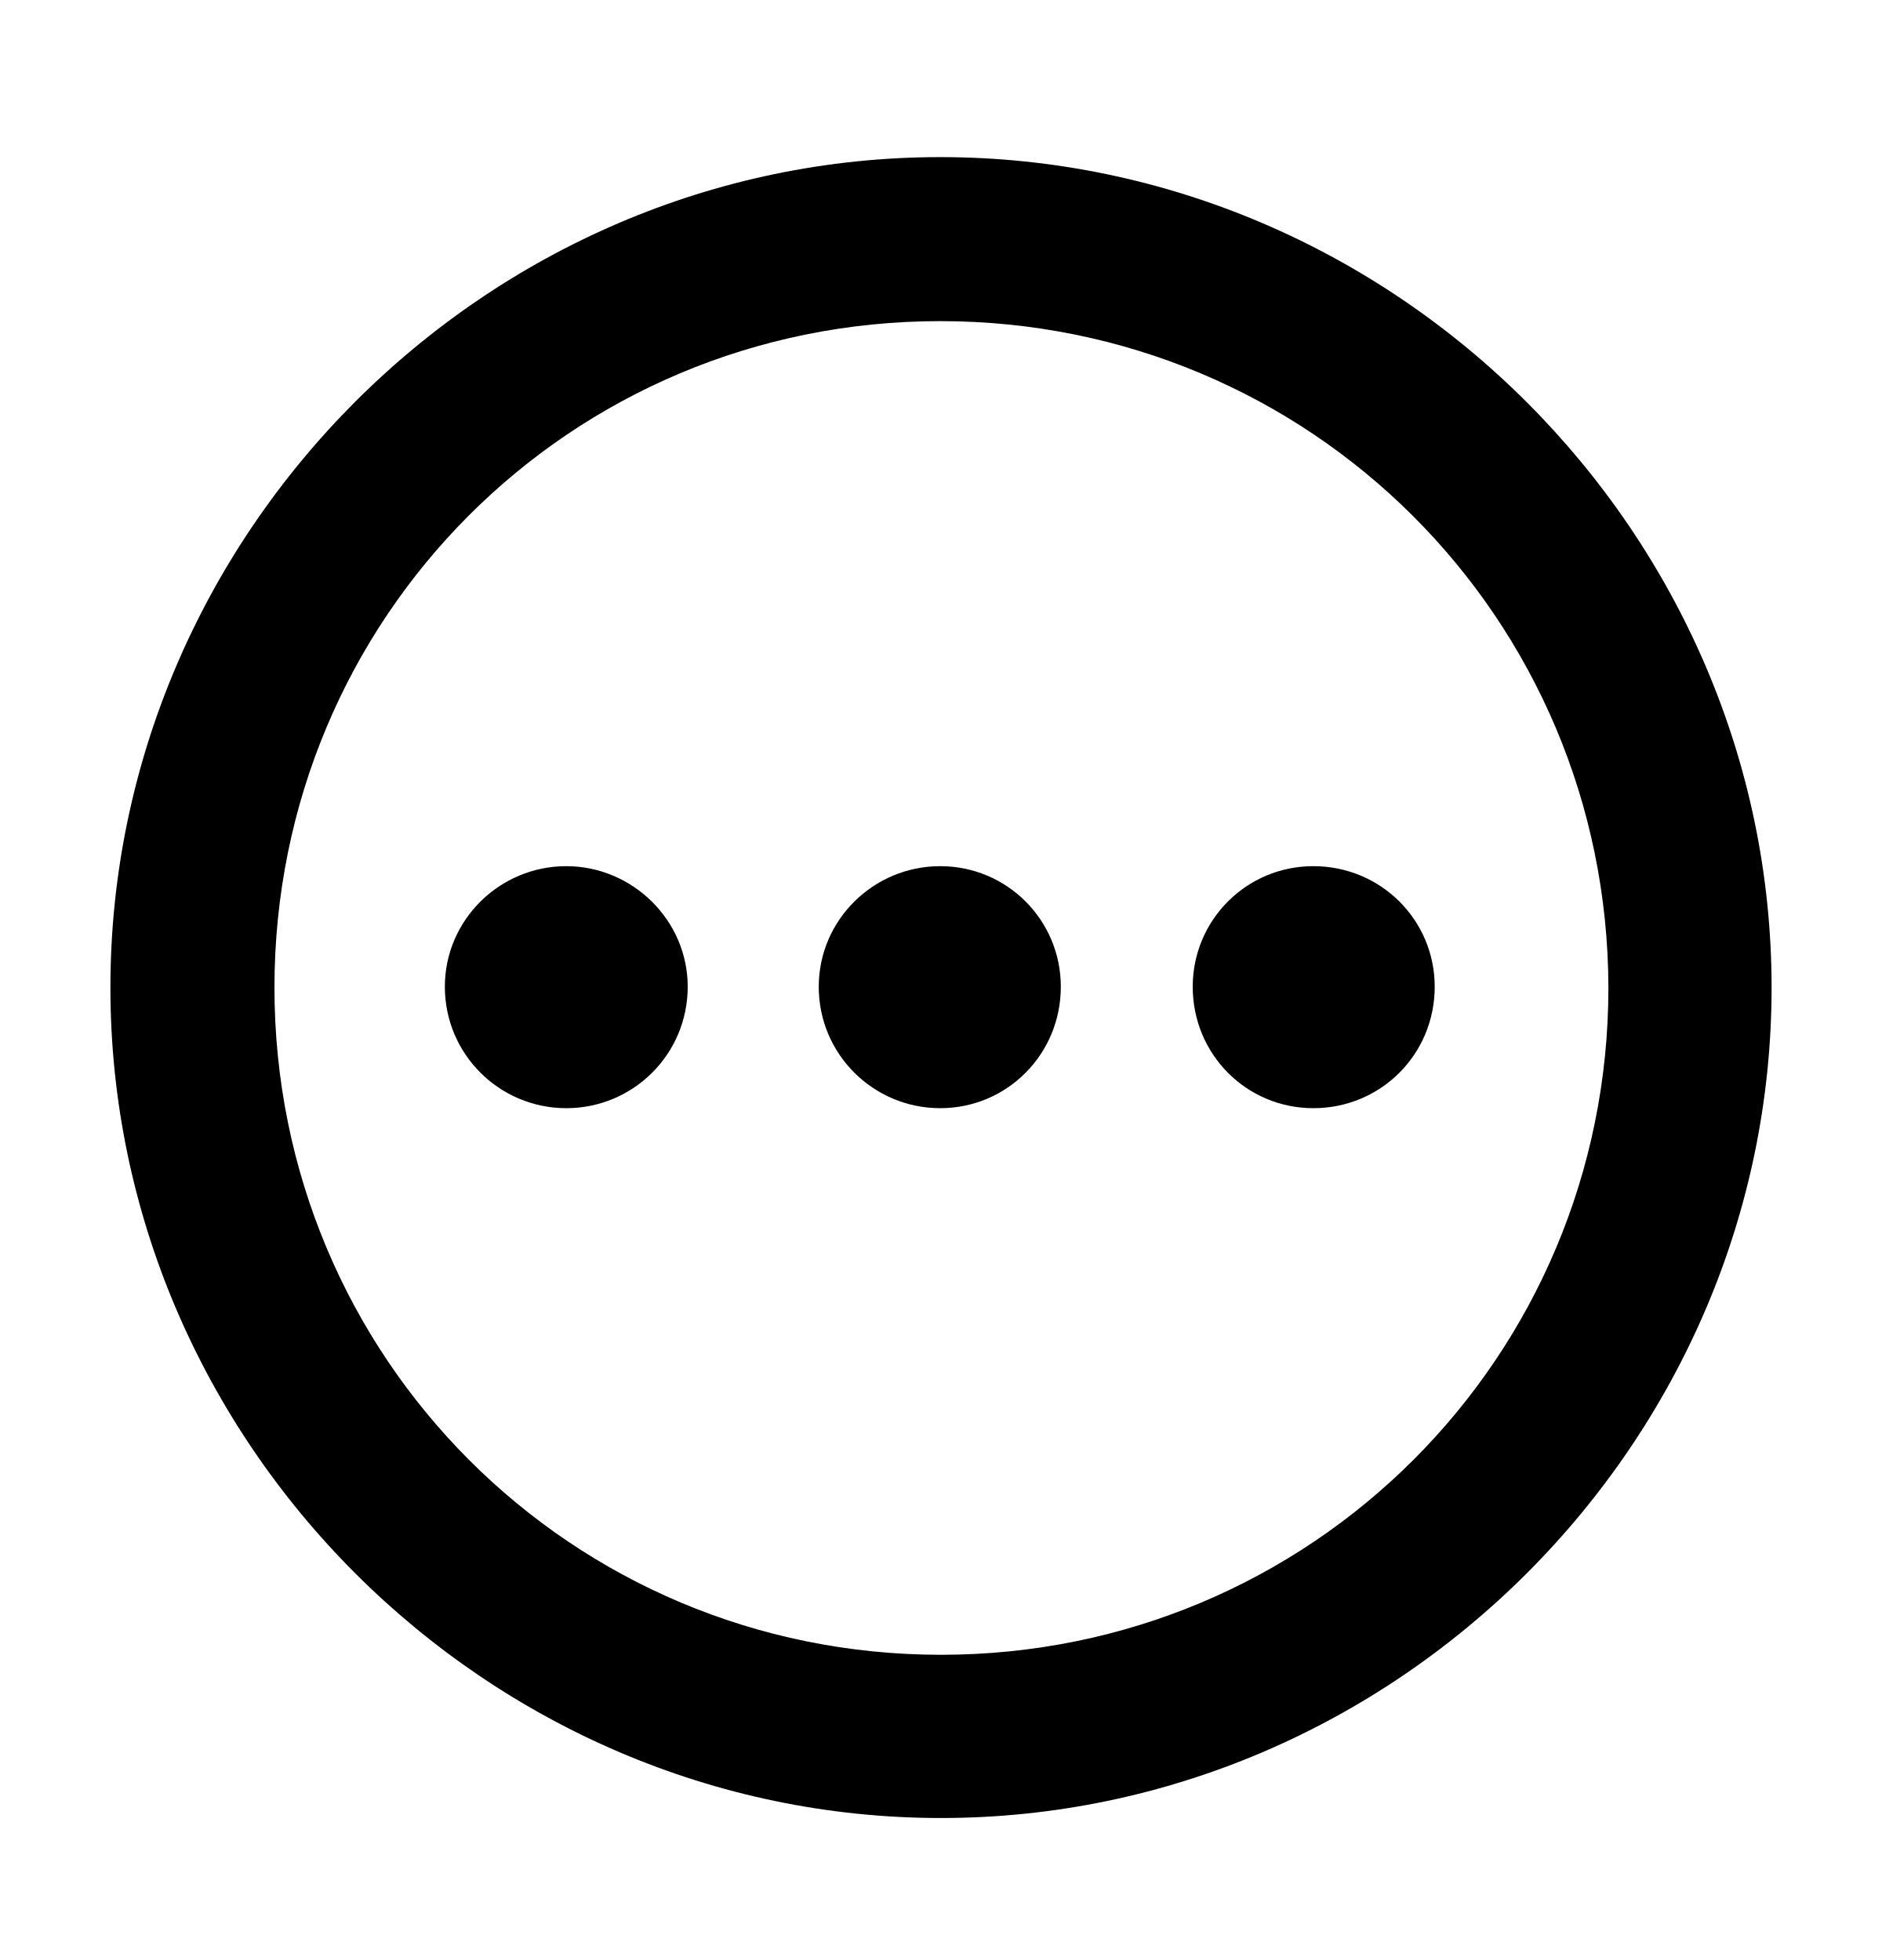
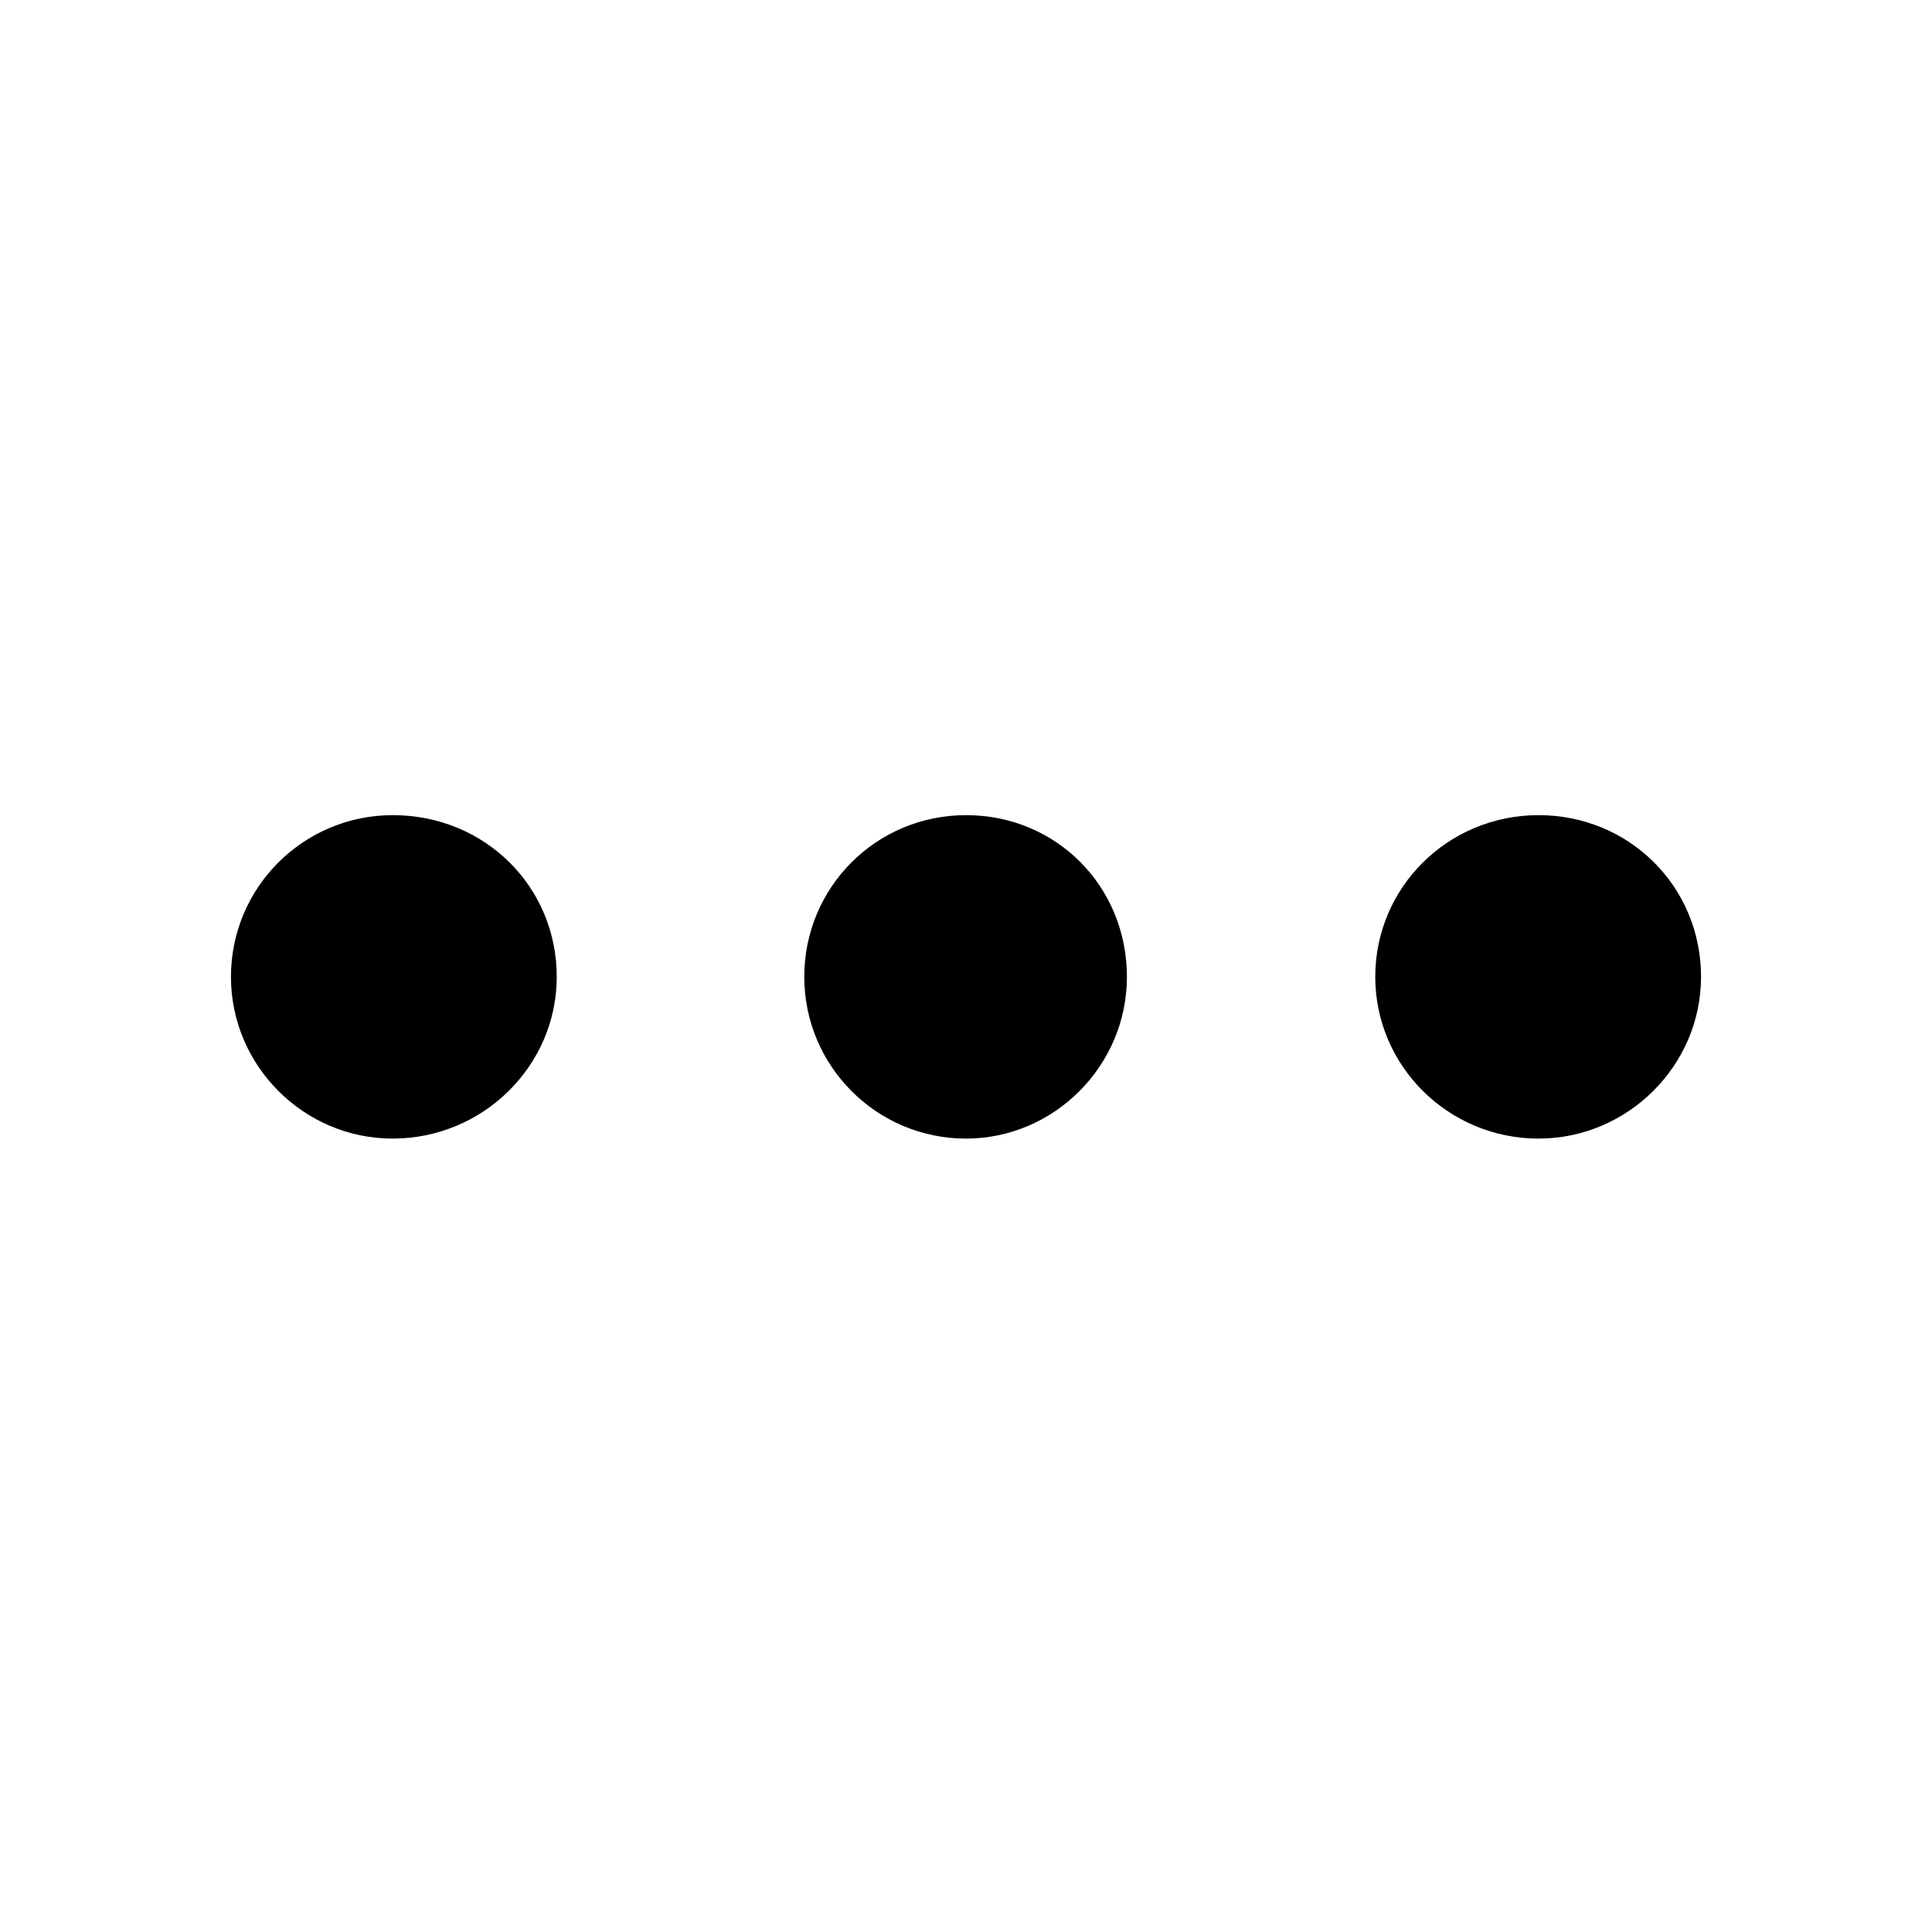
- <svg xmlns="http://www.w3.org/2000/svg" width="24" height="25" viewBox="0 0 24 25" fill="none">
-   <path d="M12 23.189C6.207 23.189 1.408 18.4 1.408 12.597C1.408 6.803 6.196 2.004 11.99 2.004C17.794 2.004 22.592 6.803 22.592 12.597C22.592 18.4 17.794 23.189 12 23.189ZM12 21.107C16.717 21.107 20.511 17.314 20.511 12.597C20.5 7.88 16.706 4.096 11.99 4.096C7.273 4.096 3.5 7.88 3.5 12.597C3.5 17.314 7.283 21.107 12 21.107ZM7.222 14.135C6.371 14.135 5.673 13.448 5.673 12.586C5.673 11.735 6.371 11.048 7.222 11.048C8.062 11.048 8.77 11.735 8.77 12.586C8.77 13.448 8.073 14.135 7.222 14.135ZM11.99 14.135C11.139 14.135 10.441 13.448 10.441 12.586C10.441 11.735 11.139 11.048 11.99 11.048C12.841 11.048 13.528 11.735 13.528 12.586C13.528 13.448 12.841 14.135 11.99 14.135ZM16.748 14.135C15.896 14.135 15.21 13.448 15.21 12.586C15.21 11.735 15.896 11.048 16.748 11.048C17.609 11.048 18.296 11.735 18.296 12.586C18.296 13.448 17.609 14.135 16.748 14.135Z" fill="black" />
+ <svg xmlns="http://www.w3.org/2000/svg" width="24" height="24" viewBox="0 0 24 24" fill="none">
+   <path d="M6.916 12.135C6.916 13.239 6.001 14.144 4.878 14.144C3.773 14.144 2.869 13.239 2.869 12.135C2.869 11.021 3.773 10.126 4.878 10.126C6.021 10.126 6.916 11.011 6.916 12.135ZM13.999 12.135C13.999 13.239 13.095 14.144 12 14.144C10.886 14.144 9.991 13.239 9.991 12.135C9.991 11.021 10.886 10.126 12 10.126C13.123 10.126 13.999 11.011 13.999 12.135ZM21.131 12.135C21.131 13.239 20.217 14.144 19.113 14.144C17.989 14.144 17.084 13.239 17.084 12.135C17.084 11.021 17.989 10.126 19.113 10.126C20.236 10.126 21.131 11.011 21.131 12.135Z" fill="black" />
</svg>
